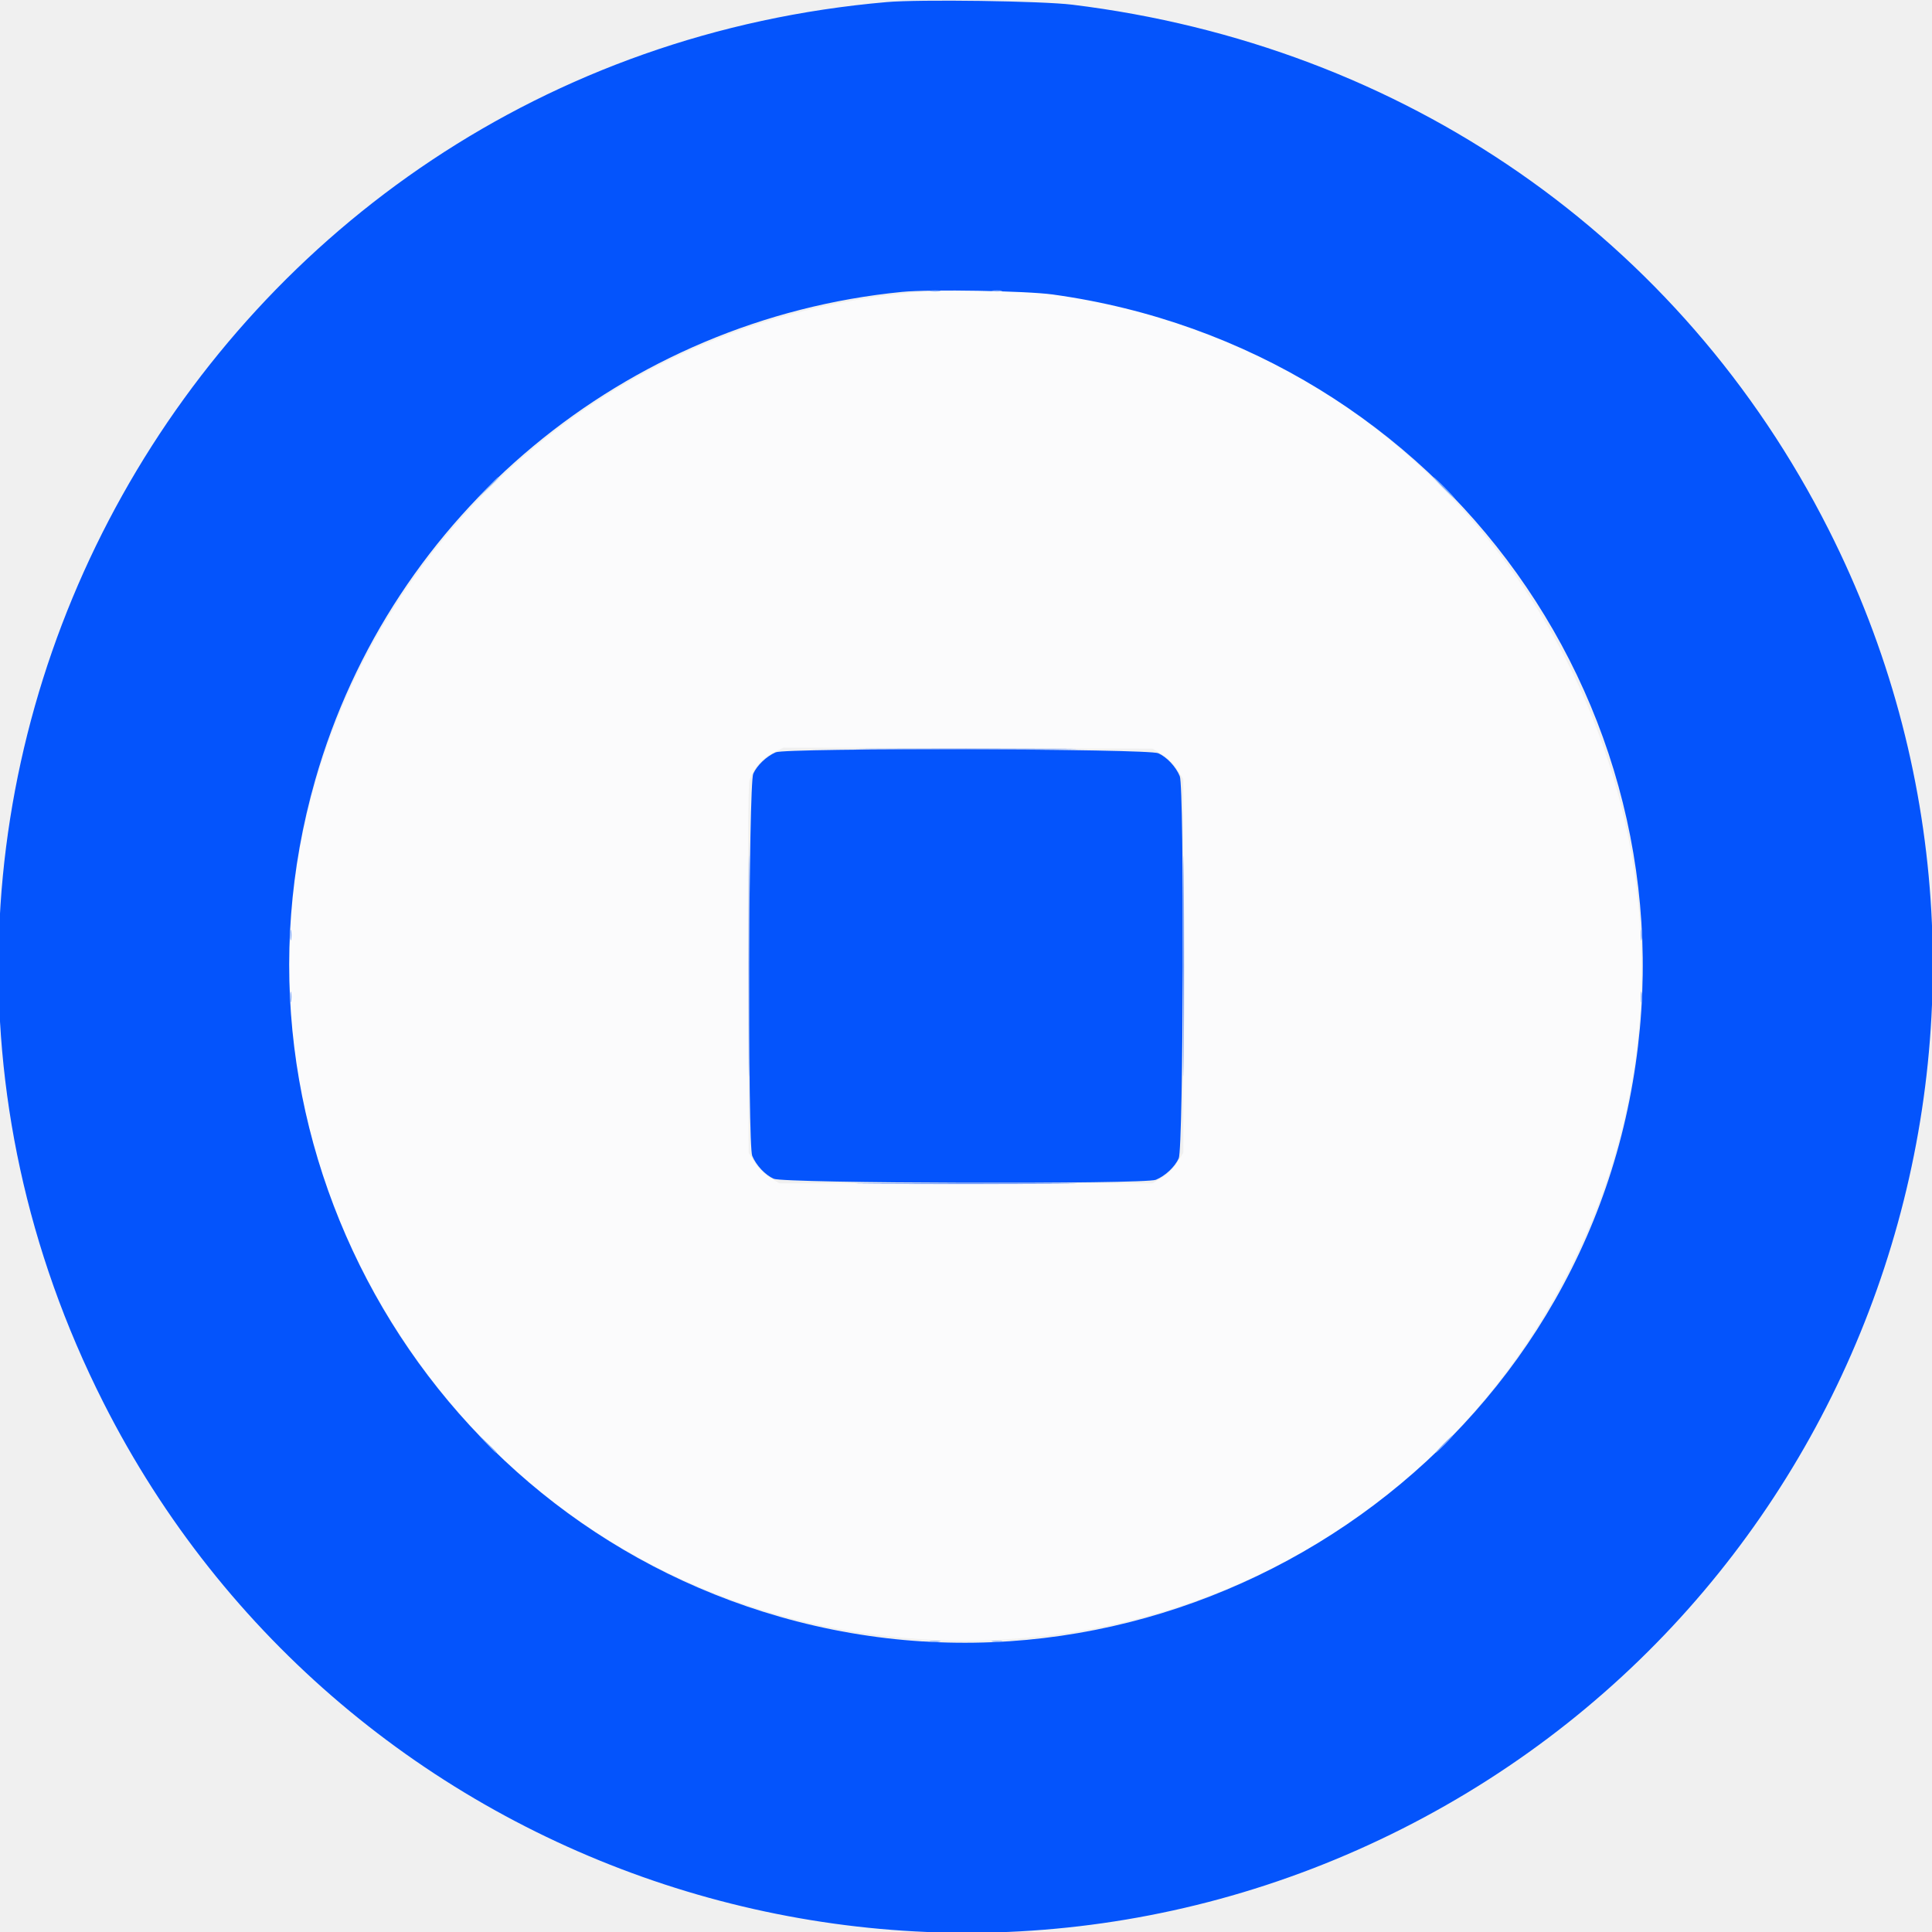
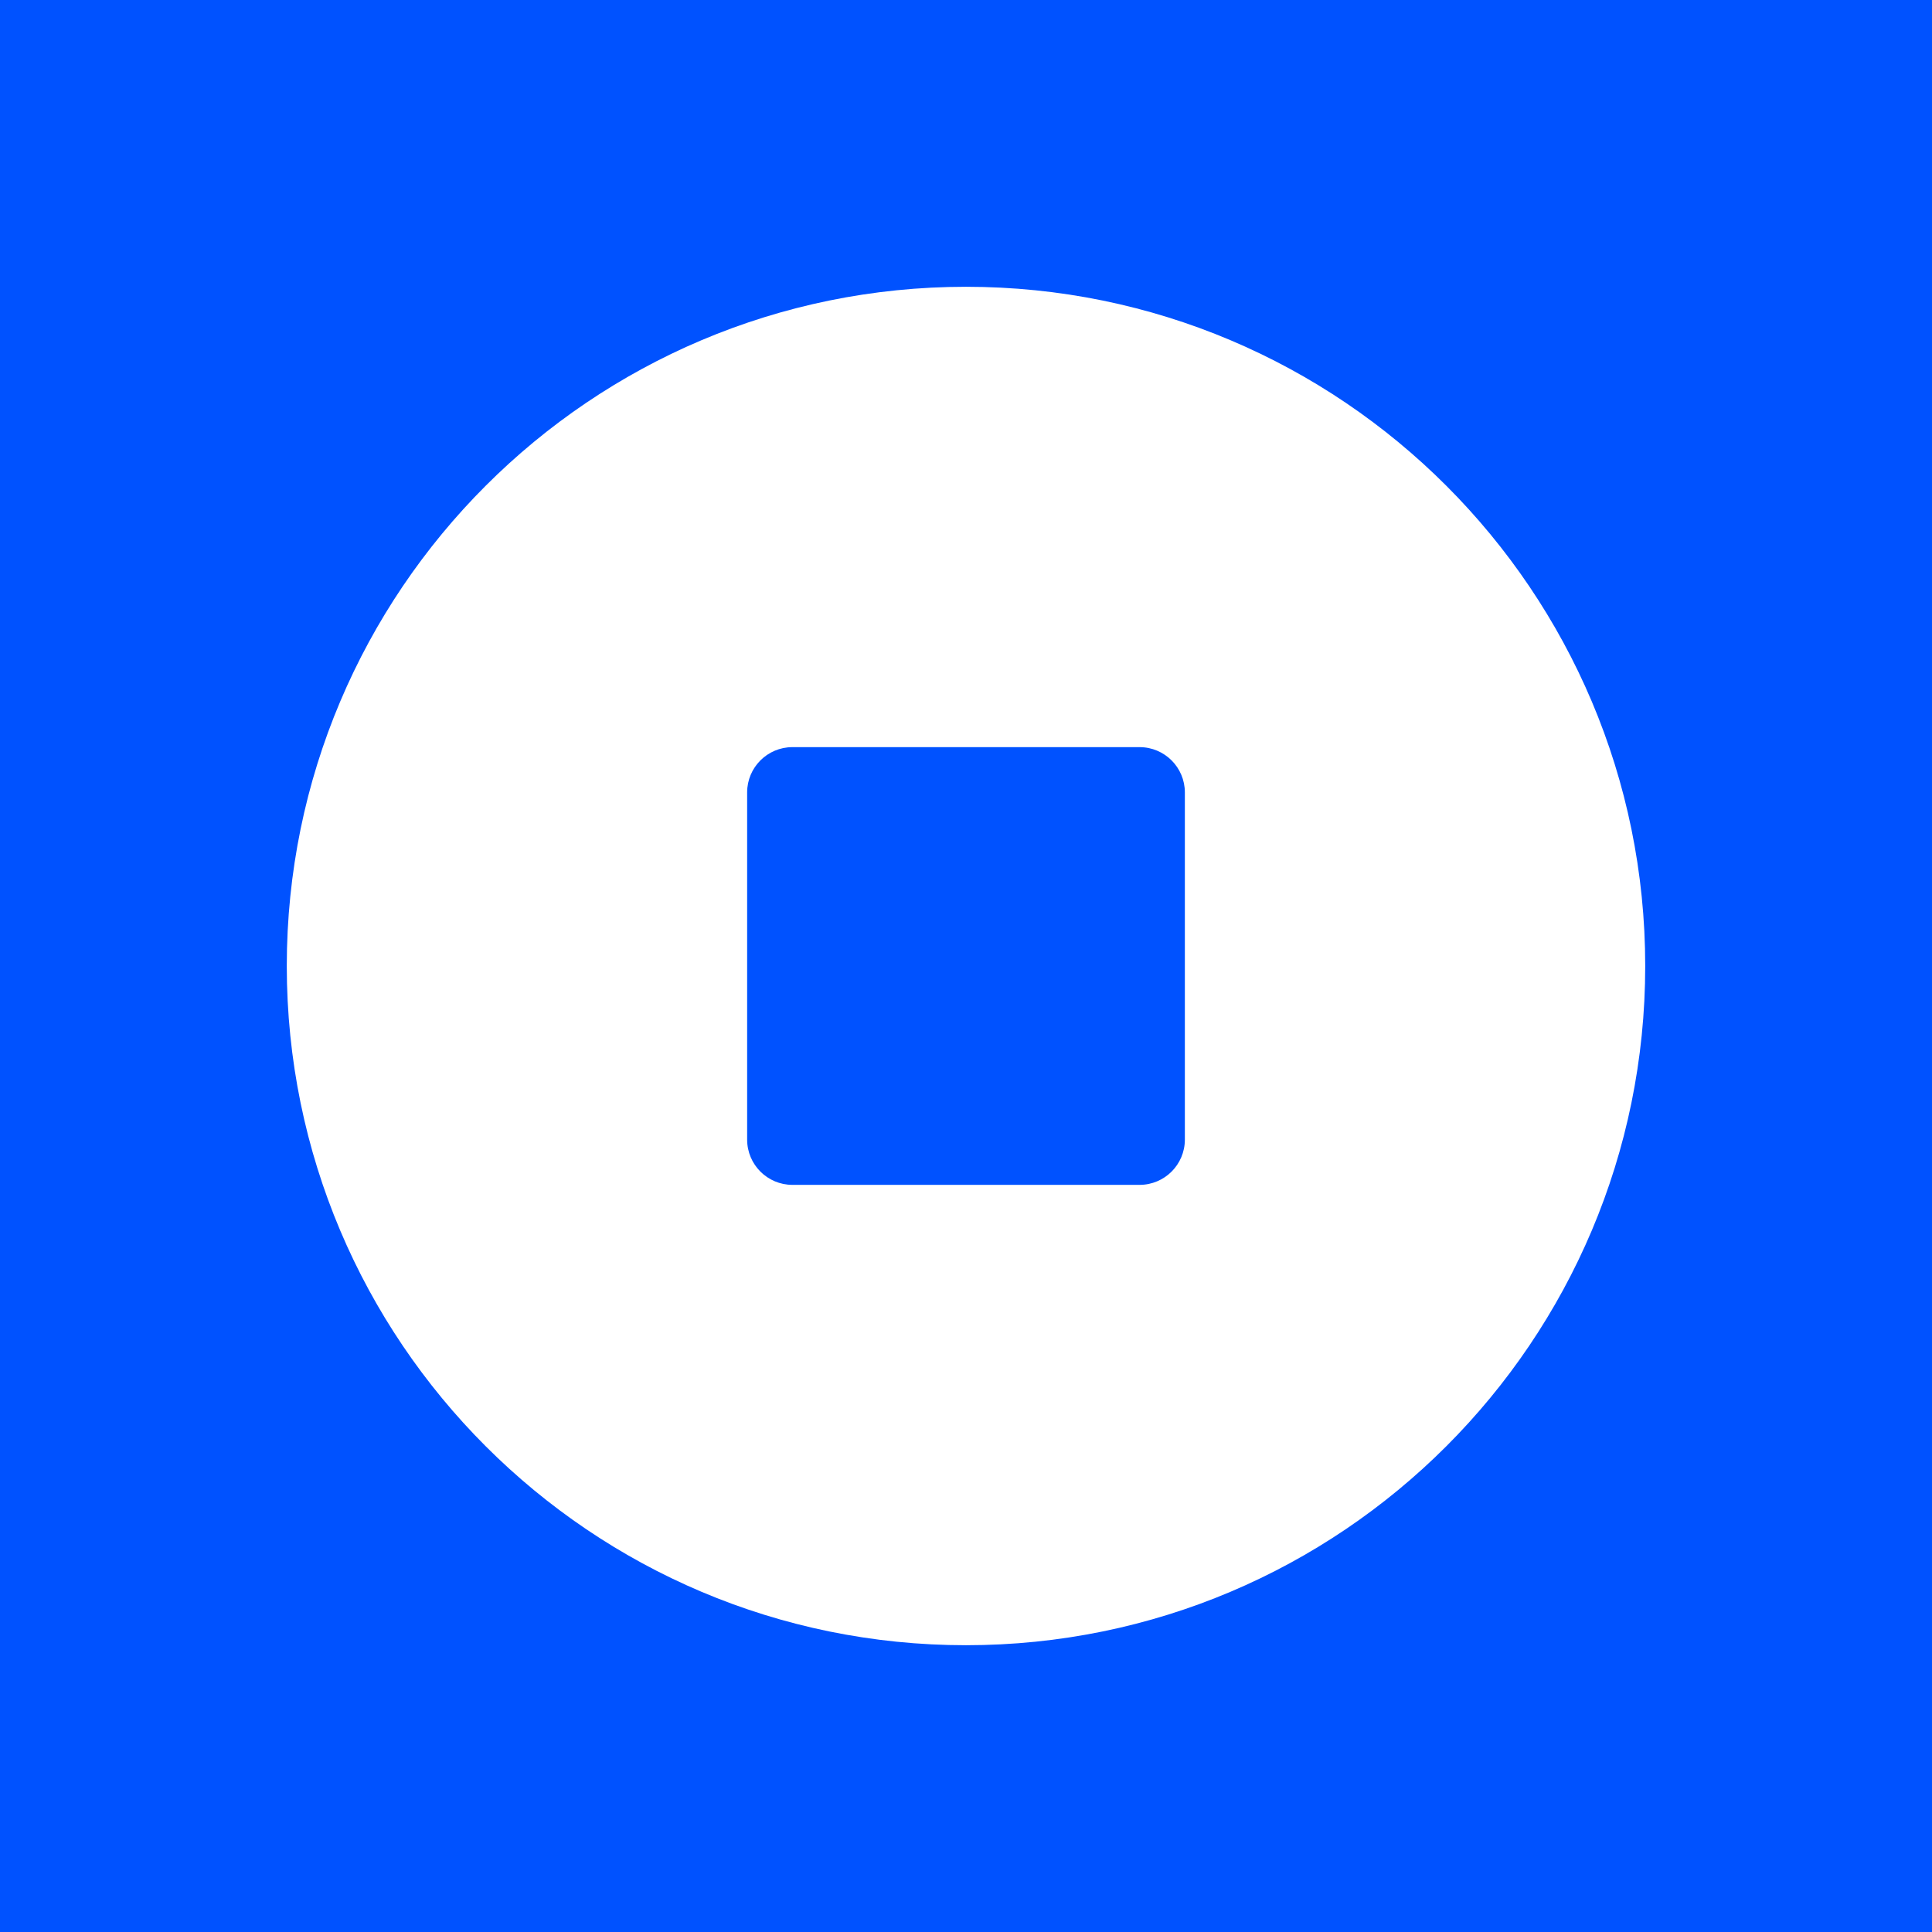
- <svg xmlns="http://www.w3.org/2000/svg" id="svg" version="1.1" width="400" height="400" viewBox="0, 0, 400,400">
-   <g id="svgg">
-     <path id="path0" d="M193.400 60.265 C 87.303 66.651,25.782 181.120,79.826 271.586 C 136.989 367.274,277.980 360.787,326.208 260.250 C 371.654 165.512,297.595 53.993,193.400 60.265 M240.621 156.211 C 241.834 156.961,243.039 158.166,243.789 159.379 L 245.000 161.337 245.000 200.000 L 245.000 238.663 243.789 240.621 C 243.039 241.834,241.834 243.039,240.621 243.789 L 238.663 245.000 200.000 245.000 L 161.337 245.000 159.379 243.789 C 158.166 243.039,156.961 241.834,156.211 240.621 L 155.000 238.663 154.881 200.832 C 154.801 175.488,154.899 162.526,155.178 161.565 C 155.863 159.200,157.737 157.003,160.054 155.848 L 162.181 154.788 200.422 154.894 L 238.663 155.000 240.621 156.211 " stroke="none" fill="#fbfbfc" fill-rule="evenodd" />
-     <path id="path1" d="M183.600 0.430 C 41.847 12.741,-42.613 163.705,21.396 290.354 C 71.215 388.926,191.706 428.461,290.354 378.604 C 388.926 328.785,428.461 208.294,378.604 109.646 C 348.052 49.197,290.688 9.389,222.000 0.970 C 215.675 0.195,190.400 -0.160,183.600 0.430 M218.000 60.975 C 299.040 72.238,353.239 147.995,337.351 227.800 C 321.507 307.389,239.678 357.134,161.458 334.729 C 87.317 313.492,44.049 235.548,65.271 161.458 C 81.090 106.232,129.390 66.081,186.800 60.433 C 192.560 59.866,212.516 60.213,218.000 60.975 M160.600 155.756 C 158.680 156.594,156.745 158.438,155.952 160.183 C 154.978 162.328,154.777 237.017,155.739 239.313 C 156.567 241.287,158.396 243.236,160.183 244.048 C 162.328 245.022,237.017 245.223,239.313 244.261 C 241.287 243.433,243.236 241.604,244.048 239.817 C 245.022 237.672,245.223 162.983,244.261 160.687 C 243.433 158.713,241.604 156.764,239.817 155.952 C 237.702 154.992,162.774 154.806,160.600 155.756 " stroke="none" fill="#0454fc" fill-rule="evenodd" />
-     <path id="path2" d="M181.500 155.100 C 191.675 155.159,208.325 155.159,218.500 155.100 C 228.675 155.040,220.350 154.992,200.000 154.992 C 179.650 154.992,171.325 155.040,181.500 155.100 M154.992 200.000 C 154.992 220.350,155.040 228.675,155.100 218.500 C 155.159 208.325,155.159 191.675,155.100 181.500 C 155.040 171.325,154.992 179.650,154.992 200.000 M244.992 200.000 C 244.992 220.350,245.040 228.675,245.100 218.500 C 245.159 208.325,245.159 191.675,245.100 181.500 C 245.040 171.325,244.992 179.650,244.992 200.000 M181.500 245.100 C 191.675 245.159,208.325 245.159,218.500 245.100 C 228.675 245.040,220.350 244.992,200.000 244.992 C 179.650 244.992,171.325 245.040,181.500 245.100 " stroke="none" fill="#5286fc" fill-rule="evenodd" />
-     <path id="path3" d="M192.700 60.282 C 193.195 60.378,194.005 60.378,194.500 60.282 C 194.995 60.187,194.590 60.109,193.600 60.109 C 192.610 60.109,192.205 60.187,192.700 60.282 M205.500 60.282 C 205.995 60.378,206.805 60.378,207.300 60.282 C 207.795 60.187,207.390 60.109,206.400 60.109 C 205.410 60.109,205.005 60.187,205.500 60.282 M60.109 193.600 C 60.109 194.590,60.187 194.995,60.282 194.500 C 60.378 194.005,60.378 193.195,60.282 192.700 C 60.187 192.205,60.109 192.610,60.109 193.600 M339.709 193.600 C 339.709 194.590,339.787 194.995,339.882 194.500 C 339.978 194.005,339.978 193.195,339.882 192.700 C 339.787 192.205,339.709 192.610,339.709 193.600 M60.109 206.400 C 60.109 207.390,60.187 207.795,60.282 207.300 C 60.378 206.805,60.378 205.995,60.282 205.500 C 60.187 205.005,60.109 205.410,60.109 206.400 M339.709 206.400 C 339.709 207.390,339.787 207.795,339.882 207.300 C 339.978 206.805,339.978 205.995,339.882 205.500 C 339.787 205.005,339.709 205.410,339.709 206.400 M100.783 298.900 C 102.441 300.666,102.800 300.984,102.800 300.683 C 102.800 300.619,101.945 299.764,100.900 298.783 L 99.000 297.000 100.783 298.900 M298.800 299.000 C 297.828 299.990,297.123 300.800,297.233 300.800 C 297.343 300.800,298.228 299.990,299.200 299.000 C 300.172 298.010,300.877 297.200,300.767 297.200 C 300.657 297.200,299.772 298.010,298.800 299.000 M192.700 339.882 C 193.195 339.978,194.005 339.978,194.500 339.882 C 194.995 339.787,194.590 339.709,193.600 339.709 C 192.610 339.709,192.205 339.787,192.700 339.882 M205.500 339.882 C 205.995 339.978,206.805 339.978,207.300 339.882 C 207.795 339.787,207.390 339.709,206.400 339.709 C 205.410 339.709,205.005 339.787,205.500 339.882 " stroke="none" fill="#84acfc" fill-rule="evenodd" />
-     <path id="path4" d="M100.786 101.100 L 98.600 103.400 100.900 101.214 C 103.037 99.182,103.383 98.800,103.086 98.800 C 103.024 98.800,101.989 99.835,100.786 101.100 M298.800 101.000 C 299.995 102.210,301.063 103.200,301.173 103.200 C 301.283 103.200,300.395 102.210,299.200 101.000 C 298.005 99.790,296.937 98.800,296.827 98.800 C 296.717 98.800,297.605 99.790,298.800 101.000 " stroke="none" fill="#7cacfc" fill-rule="evenodd" />
-   </g>
+ <svg xmlns="http://www.w3.org/2000/svg" width="1024" height="1024" viewBox="0 0 1024 1024" fill="none">
+   <rect width="1024" height="1024" fill="#0052FF" />
+   <path fill-rule="evenodd" clip-rule="evenodd" d="M152 512C152 710.823 313.177 872 512 872C710.823 872 872 710.823 872 512C872 313.177 710.823 152 512 152C313.177 152 152 313.177 152 512ZM420 396C406.745 396 396 406.745 396 420V604C396 617.255 406.745 628 420 628H604C617.255 628 628 617.255 628 604V420C628 406.745 617.255 396 604 396H420Z" fill="white" />
</svg>
